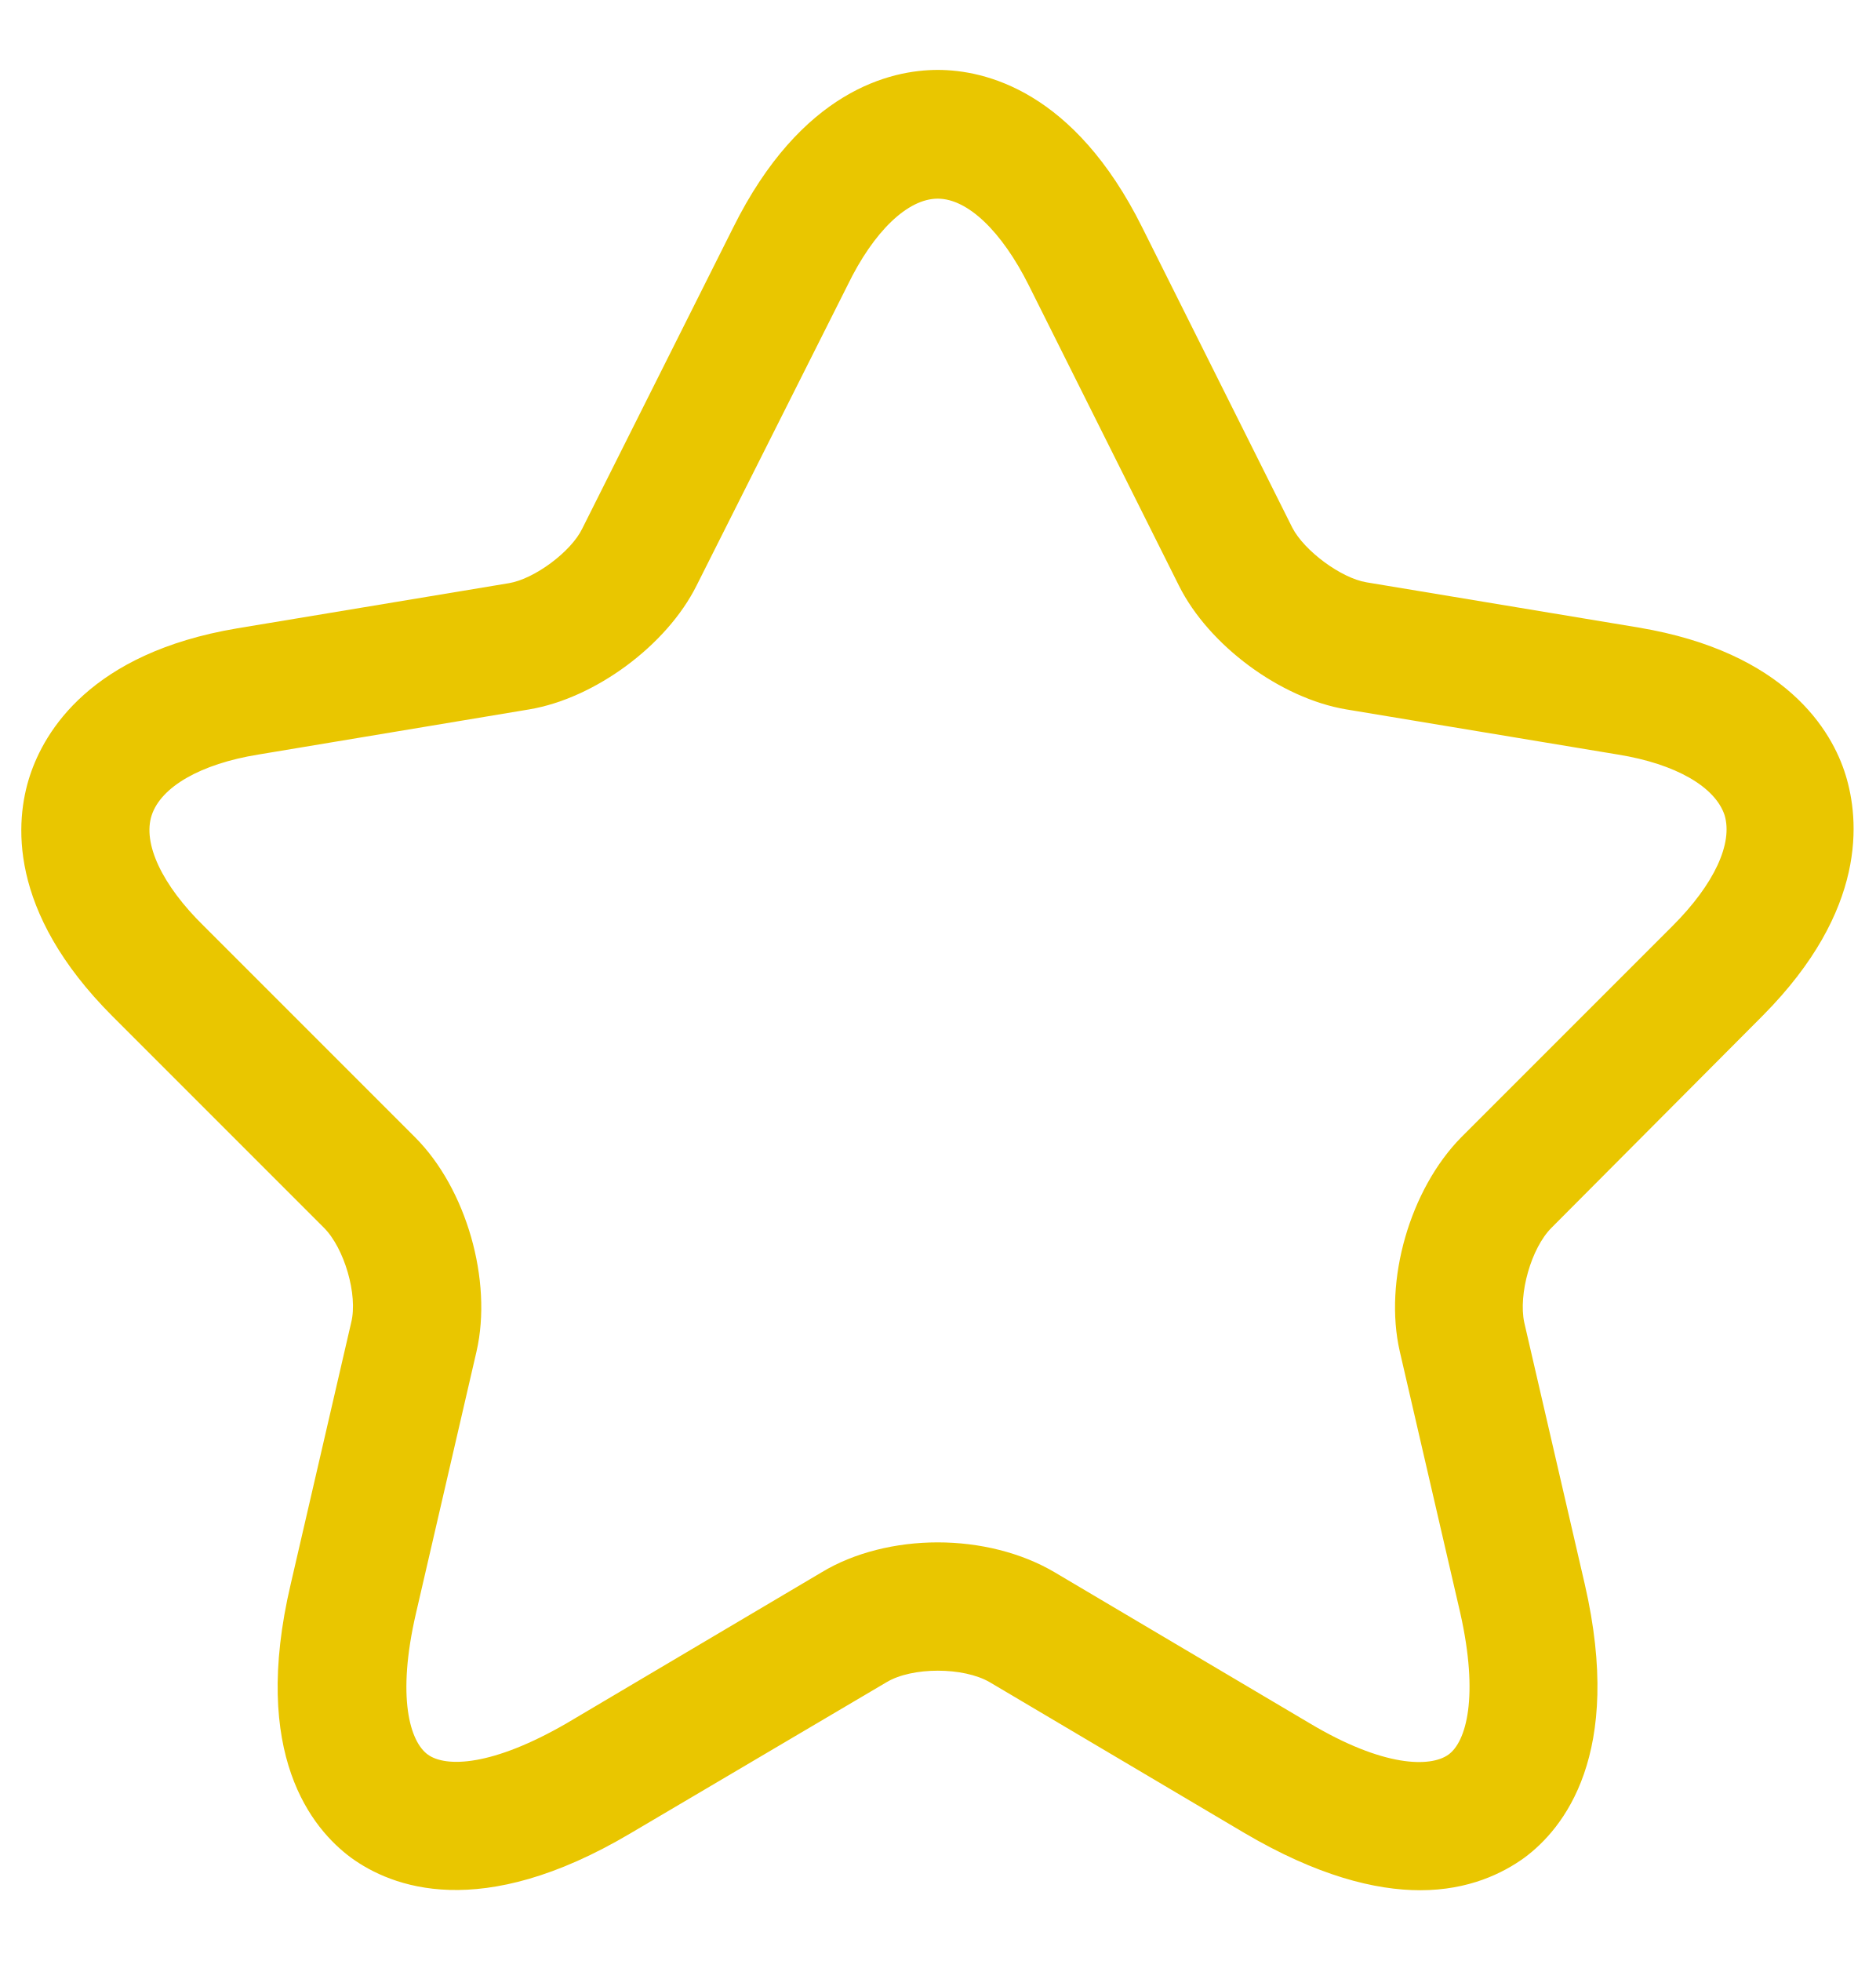
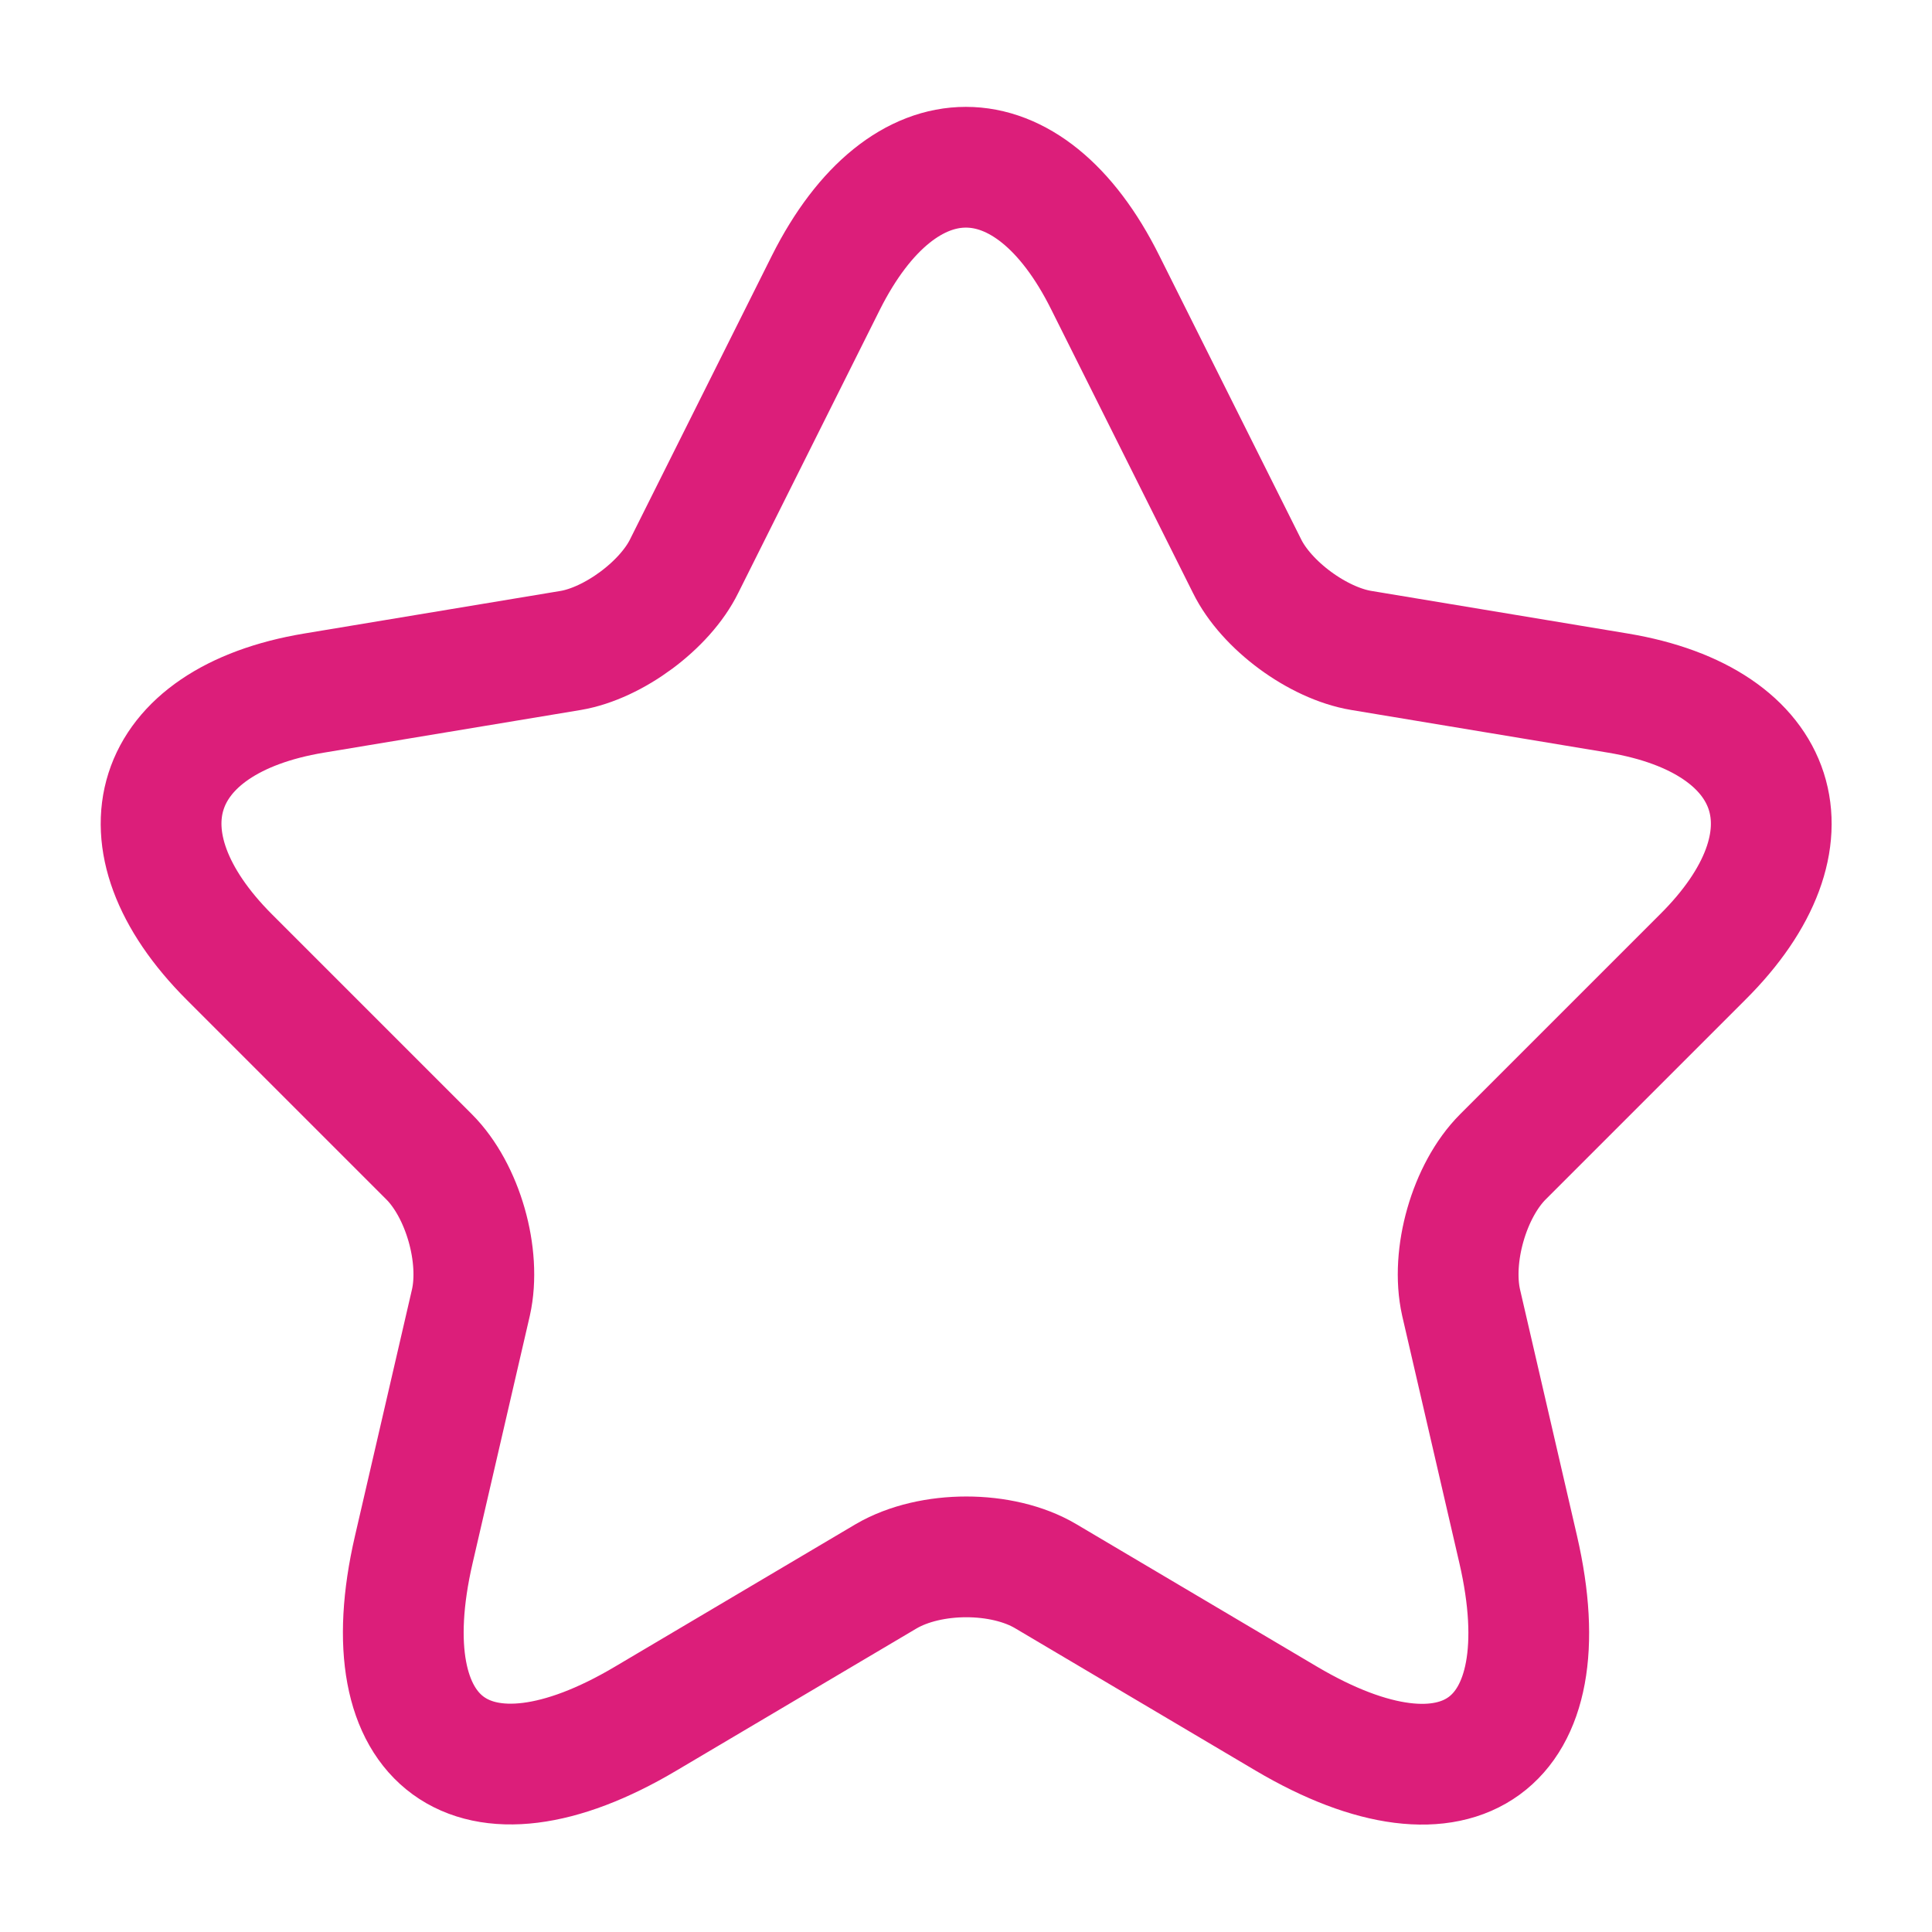
- <svg xmlns="http://www.w3.org/2000/svg" width="22" height="23" viewBox="0 0 22 23" fill="none">
-   <path d="M16.66 22.17C16.13 22.17 15.45 22 14.6 21.5L11.61 19.73C11.3 19.55 10.7 19.55 10.4 19.73L7.4 21.5C5.63 22.55 4.59 22.13 4.12 21.79C3.66 21.45 2.94 20.58 3.41 18.58L4.12 15.51C4.2 15.19 4.04 14.64 3.8 14.4L1.32 11.92C0.08 10.68 0.18 9.62 0.35 9.1C0.52 8.58 1.06 7.66 2.78 7.37L5.97 6.84C6.27 6.79 6.7 6.47 6.83 6.2L8.6 2.67C9.4 1.06 10.45 0.82 11 0.82C11.55 0.82 12.6 1.06 13.4 2.67L15.16 6.19C15.3 6.46 15.73 6.78 16.03 6.83L19.22 7.36C20.95 7.65 21.49 8.57 21.65 9.09C21.81 9.61 21.91 10.67 20.68 11.91L18.2 14.4C17.96 14.64 17.81 15.18 17.88 15.51L18.59 18.58C19.05 20.58 18.34 21.45 17.88 21.79C17.63 21.97 17.23 22.17 16.66 22.17ZM11 18.09C11.49 18.09 11.98 18.21 12.37 18.44L15.36 20.21C16.23 20.73 16.78 20.73 16.99 20.58C17.2 20.43 17.35 19.9 17.13 18.92L16.42 15.85C16.23 15.02 16.54 13.95 17.14 13.34L19.62 10.86C20.11 10.37 20.33 9.89 20.23 9.56C20.12 9.23 19.66 8.96 18.98 8.85L15.79 8.32C15.02 8.19 14.18 7.57 13.83 6.87L12.07 3.35C11.75 2.71 11.35 2.33 11 2.33C10.65 2.33 10.25 2.71 9.94 3.35L8.17 6.87C7.82 7.57 6.98 8.19 6.21 8.32L3.03 8.85C2.35 8.96 1.89 9.23 1.78 9.56C1.67 9.89 1.9 10.38 2.39 10.86L4.87 13.34C5.47 13.94 5.78 15.02 5.59 15.85L4.88 18.92C4.65 19.91 4.81 20.43 5.02 20.58C5.23 20.73 5.77 20.72 6.65 20.21L9.64 18.44C10.02 18.21 10.51 18.09 11 18.09Z" fill="#E9C600" />
+ <svg xmlns="http://www.w3.org/2000/svg" width="24" height="24" viewBox="0 0 24 24" fill="none">
+   <path d="M13.73 3.51L15.49 7.03C15.73 7.52 16.37 7.99 16.91 8.08L20.1 8.61C22.14 8.95 22.62 10.43 21.15 11.89L18.67 14.37C18.25 14.79 18.02 15.6 18.15 16.18L18.86 19.25C19.42 21.68 18.13 22.62 15.98 21.35L12.99 19.58C12.45 19.26 11.56 19.26 11.01 19.58L8.02 21.35C5.88 22.62 4.58 21.67 5.14 19.25L5.85 16.18C5.98 15.6 5.75 14.79 5.33 14.37L2.85 11.89C1.39 10.43 1.86 8.95 3.9 8.61L7.09 8.08C7.62 7.99 8.26 7.52 8.5 7.03L10.26 3.51C11.22 1.6 12.78 1.6 13.73 3.51Z" stroke="#DC1E7A" stroke-width="1.5" stroke-linecap="round" stroke-linejoin="round" />
</svg>
